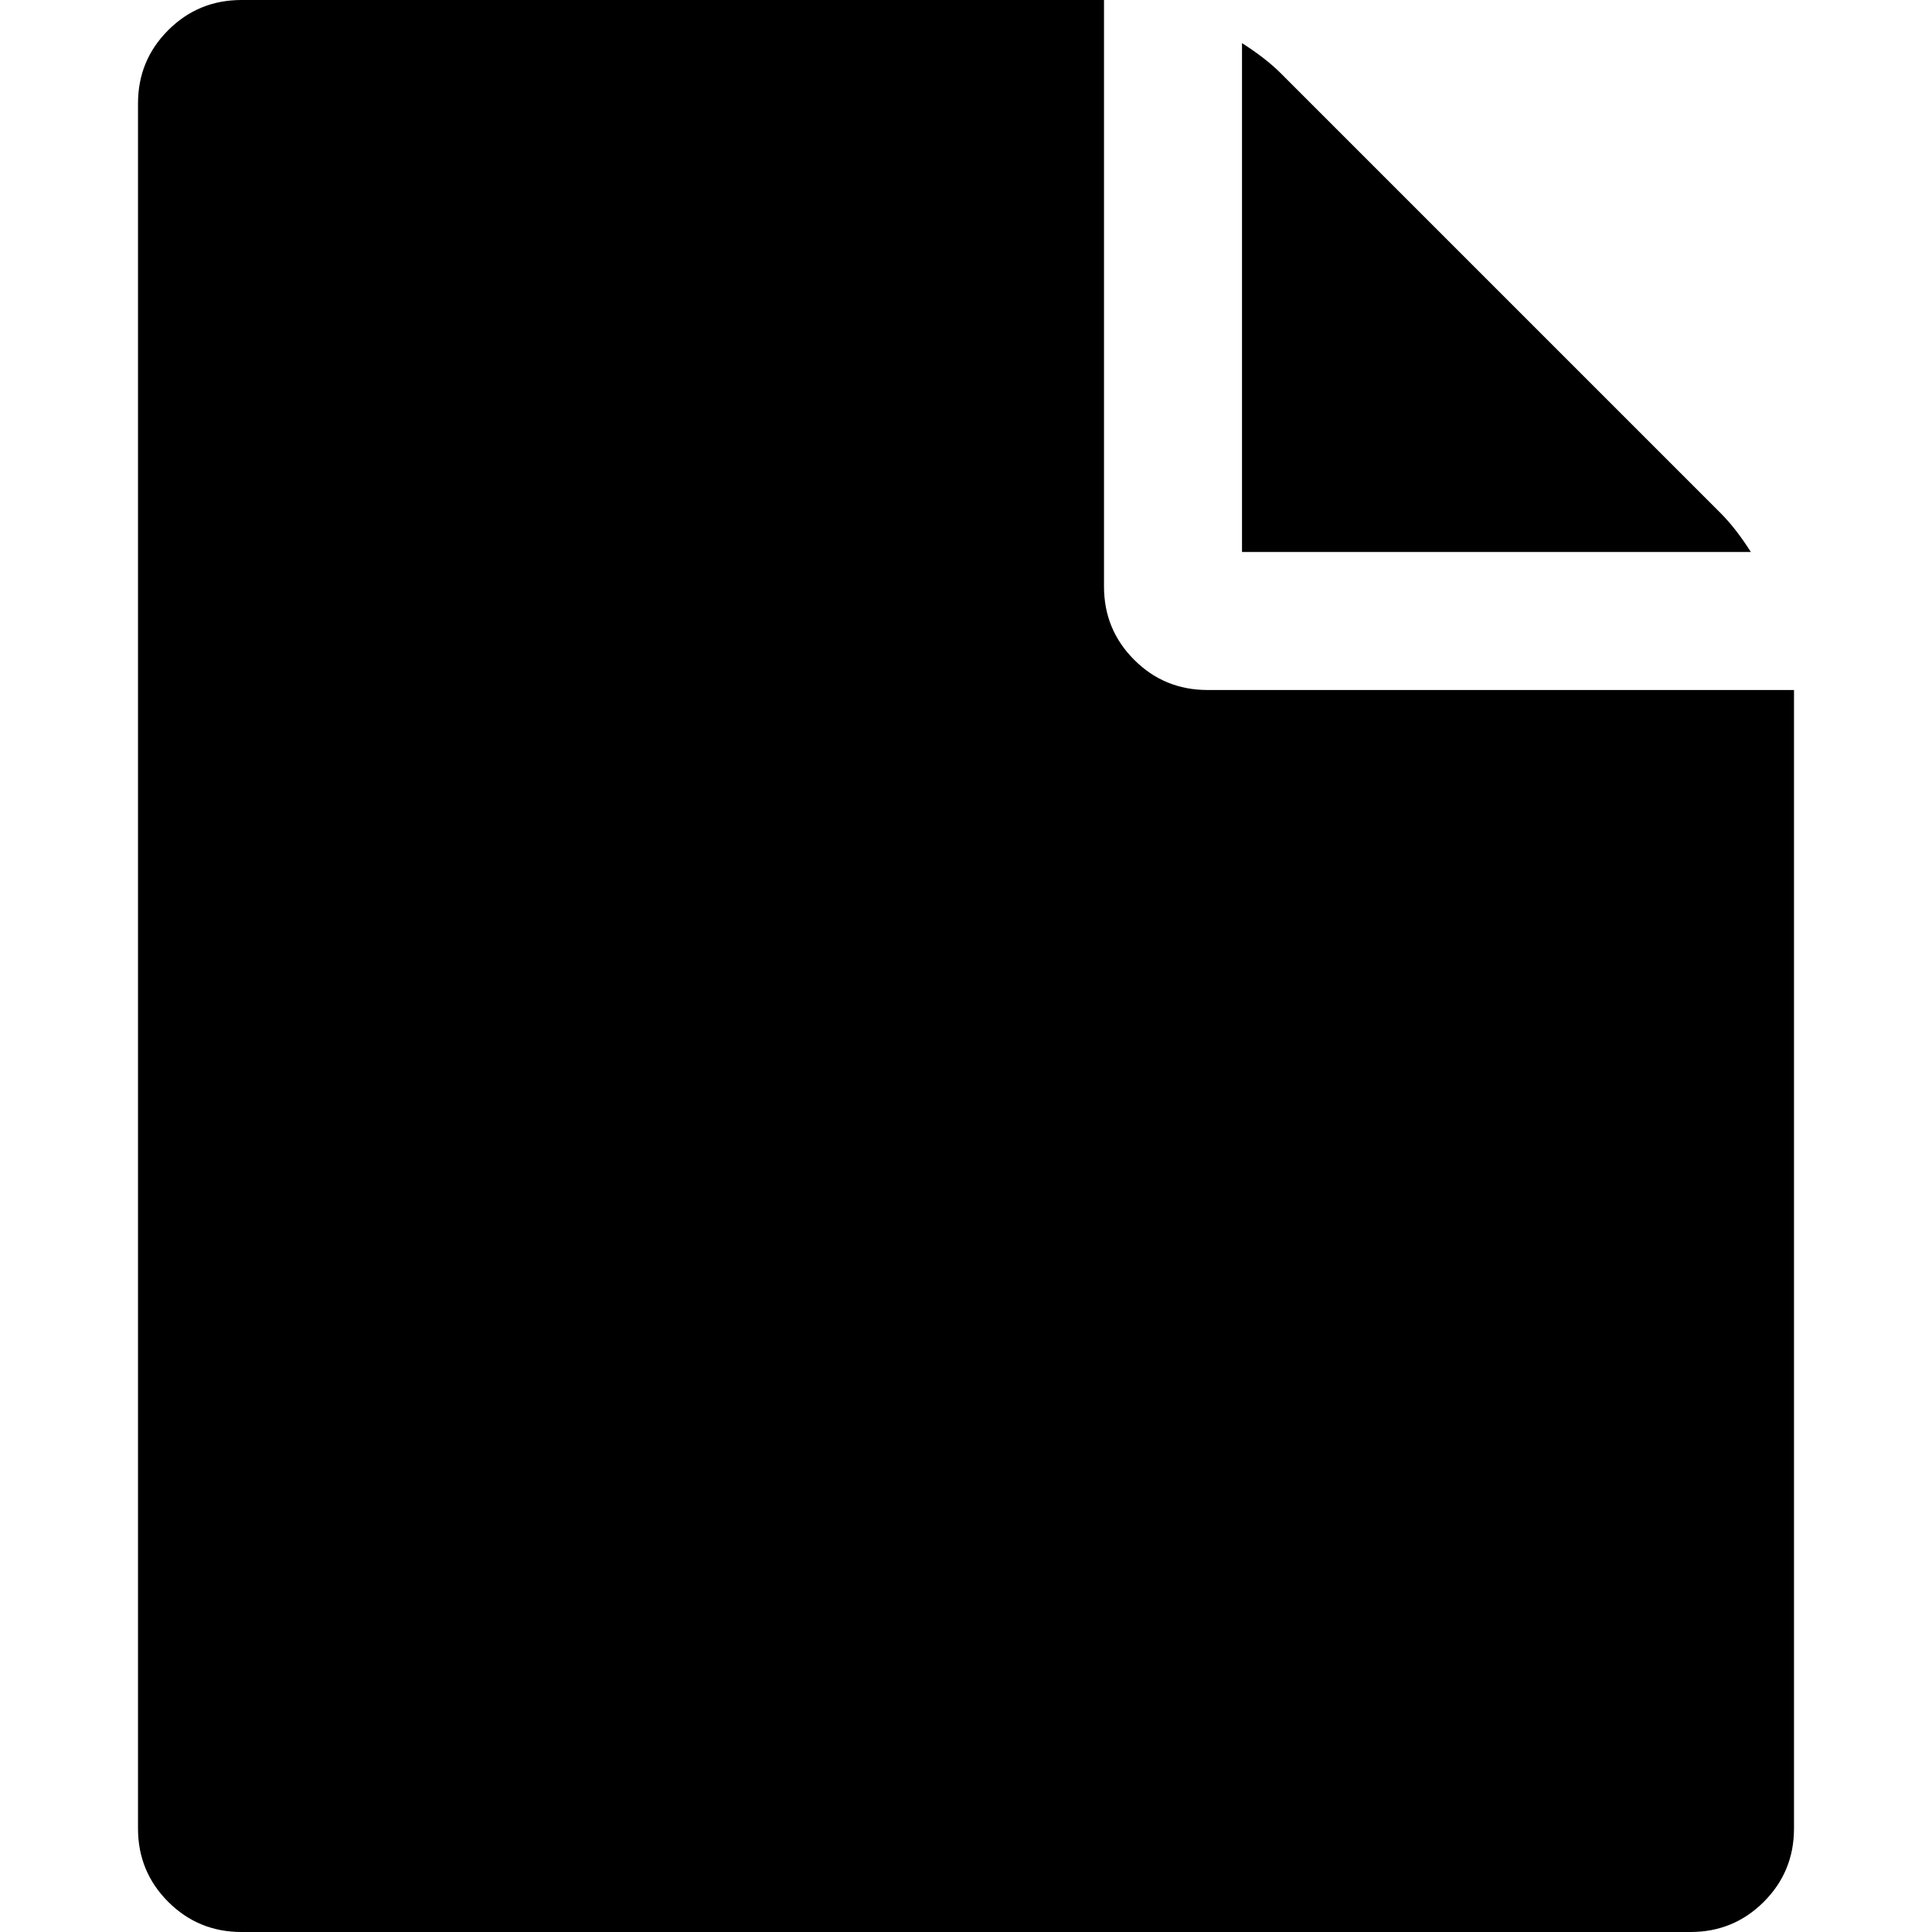
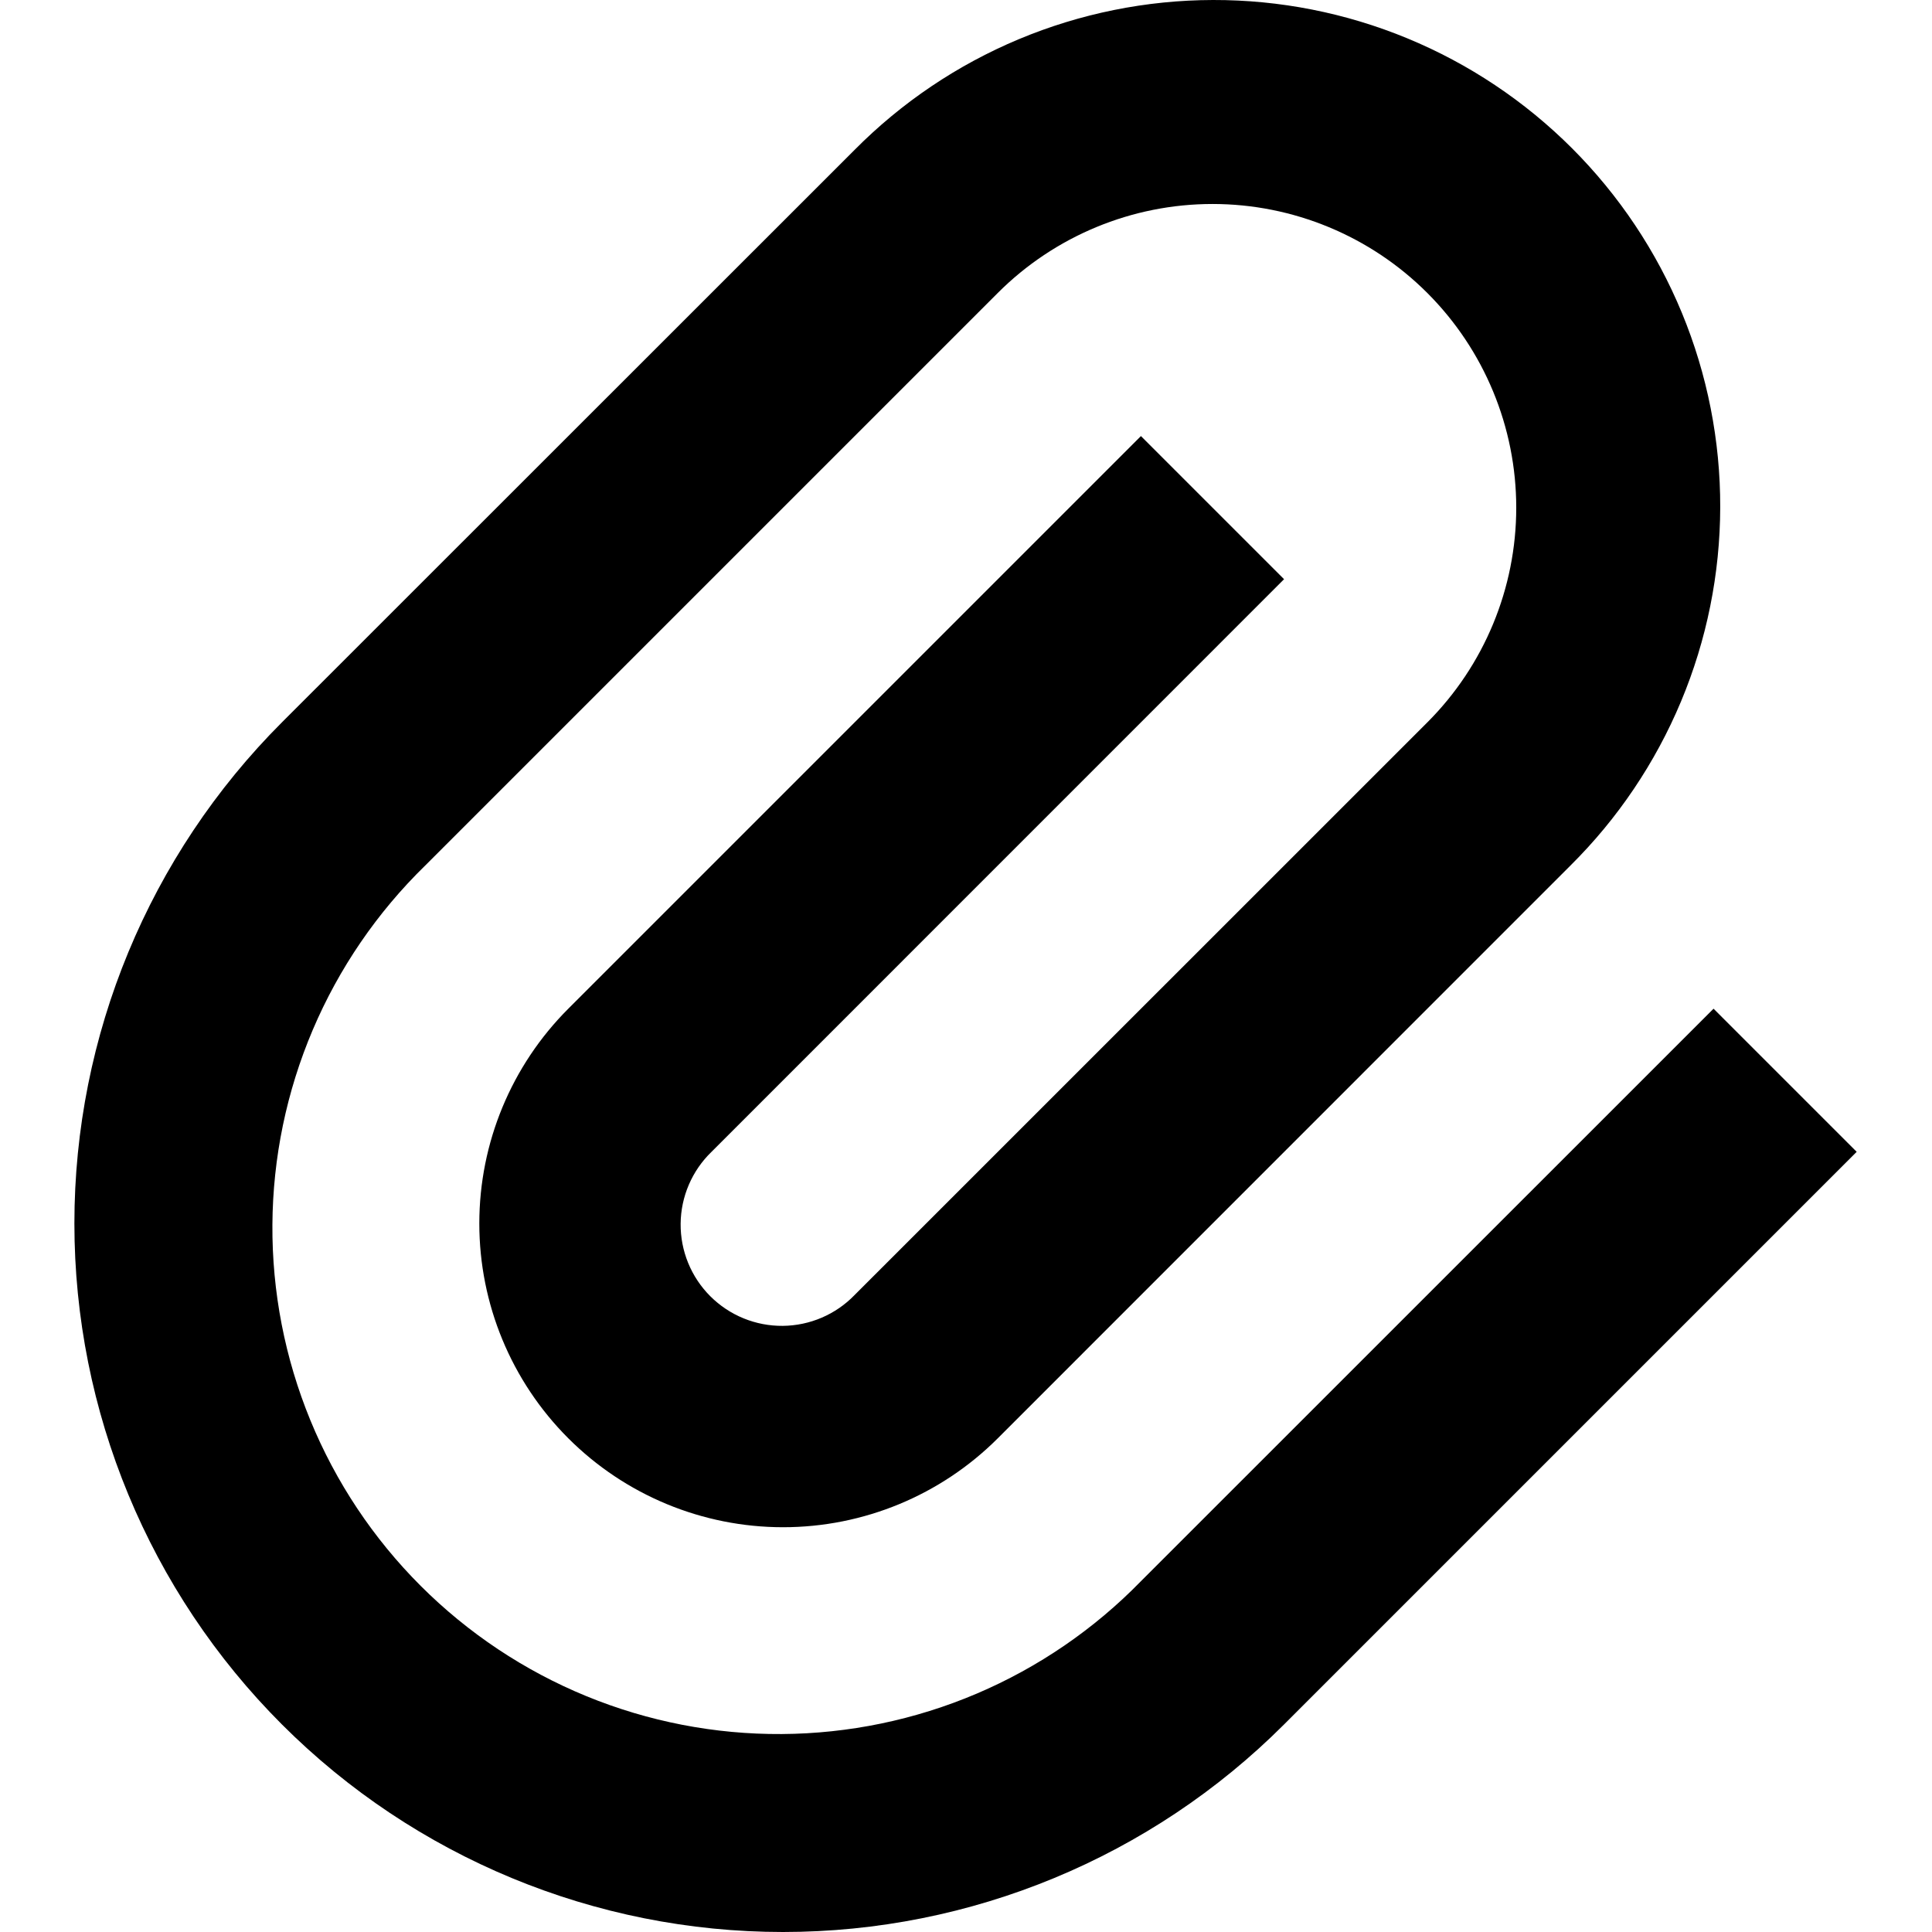
- <svg xmlns="http://www.w3.org/2000/svg" viewBox="0 0 1792 1792">
-   <path d="M1152 512v-472q22 14 36 28l408 408q14 14 28 36h-472zm-128 32q0 40 28 68t68 28h544v1056q0 40-28 68t-68 28h-1344q-40 0-68-28t-28-68v-1600q0-40 28-68t68-28h800v544z" />
+ <svg xmlns="http://www.w3.org/2000/svg" width="1792" height="1792" viewBox="0 0 1792 1792" fill="none">
+   <path d="M1191.01 537.232L659.972 1068.36C651.004 1077.02 643.852 1087.38 638.931 1098.84C634.01 1110.29 631.42 1122.61 631.312 1135.08C631.204 1147.55 633.579 1159.91 638.3 1171.45C643.021 1182.99 649.992 1193.47 658.808 1202.29C667.623 1211.1 678.106 1218.07 689.645 1222.79C701.184 1227.51 713.547 1229.89 726.013 1229.78C738.48 1229.67 750.8 1227.08 762.255 1222.16C773.71 1217.24 784.07 1210.09 792.731 1201.12L1323.86 670.085C1376.69 617.258 1406.37 545.609 1406.37 470.899C1406.37 396.19 1376.69 324.541 1323.86 271.714C1271.03 218.886 1199.39 189.208 1124.68 189.208C1049.97 189.208 978.318 218.886 925.49 271.714L394.359 802.845C349.863 846.233 314.425 898.026 290.101 955.217C265.777 1012.41 253.051 1073.86 252.662 1136.01C252.272 1198.16 264.227 1259.76 287.833 1317.25C311.438 1374.75 346.224 1426.98 390.173 1470.92C434.123 1514.86 486.36 1549.64 543.855 1573.24C601.35 1596.84 662.958 1608.78 725.106 1608.39C787.254 1607.99 848.704 1595.25 905.892 1570.92C963.08 1546.59 1014.87 1511.14 1058.25 1466.64L1589.38 935.604L1722.14 1068.36L1191.01 1599.49C1067.75 1722.75 900.573 1792 726.257 1792C551.942 1792 384.766 1722.75 261.506 1599.49C138.247 1476.23 69 1309.06 69 1134.74C69 960.427 138.247 793.251 261.506 669.991L792.731 138.954C836.254 95.049 888.019 60.172 945.057 36.327C1002.09 12.481 1063.28 0.136 1125.1 0.001C1186.92 -0.134 1248.16 11.943 1305.3 35.538C1362.45 59.133 1414.36 93.783 1458.08 137.497C1501.79 181.212 1536.44 233.13 1560.04 290.272C1583.63 347.413 1595.71 408.652 1595.57 470.474C1595.44 532.295 1583.09 593.481 1559.25 650.518C1535.4 707.556 1500.53 759.322 1456.62 802.845L925.49 1334.07C872.65 1386.9 800.989 1416.57 726.271 1416.56C651.553 1416.55 579.899 1386.86 527.072 1334.02C474.244 1281.18 444.571 1209.52 444.58 1134.8C444.589 1060.09 474.279 988.431 527.119 935.604L1058.25 404.473L1191.01 537.232Z" fill="black" />
</svg>
